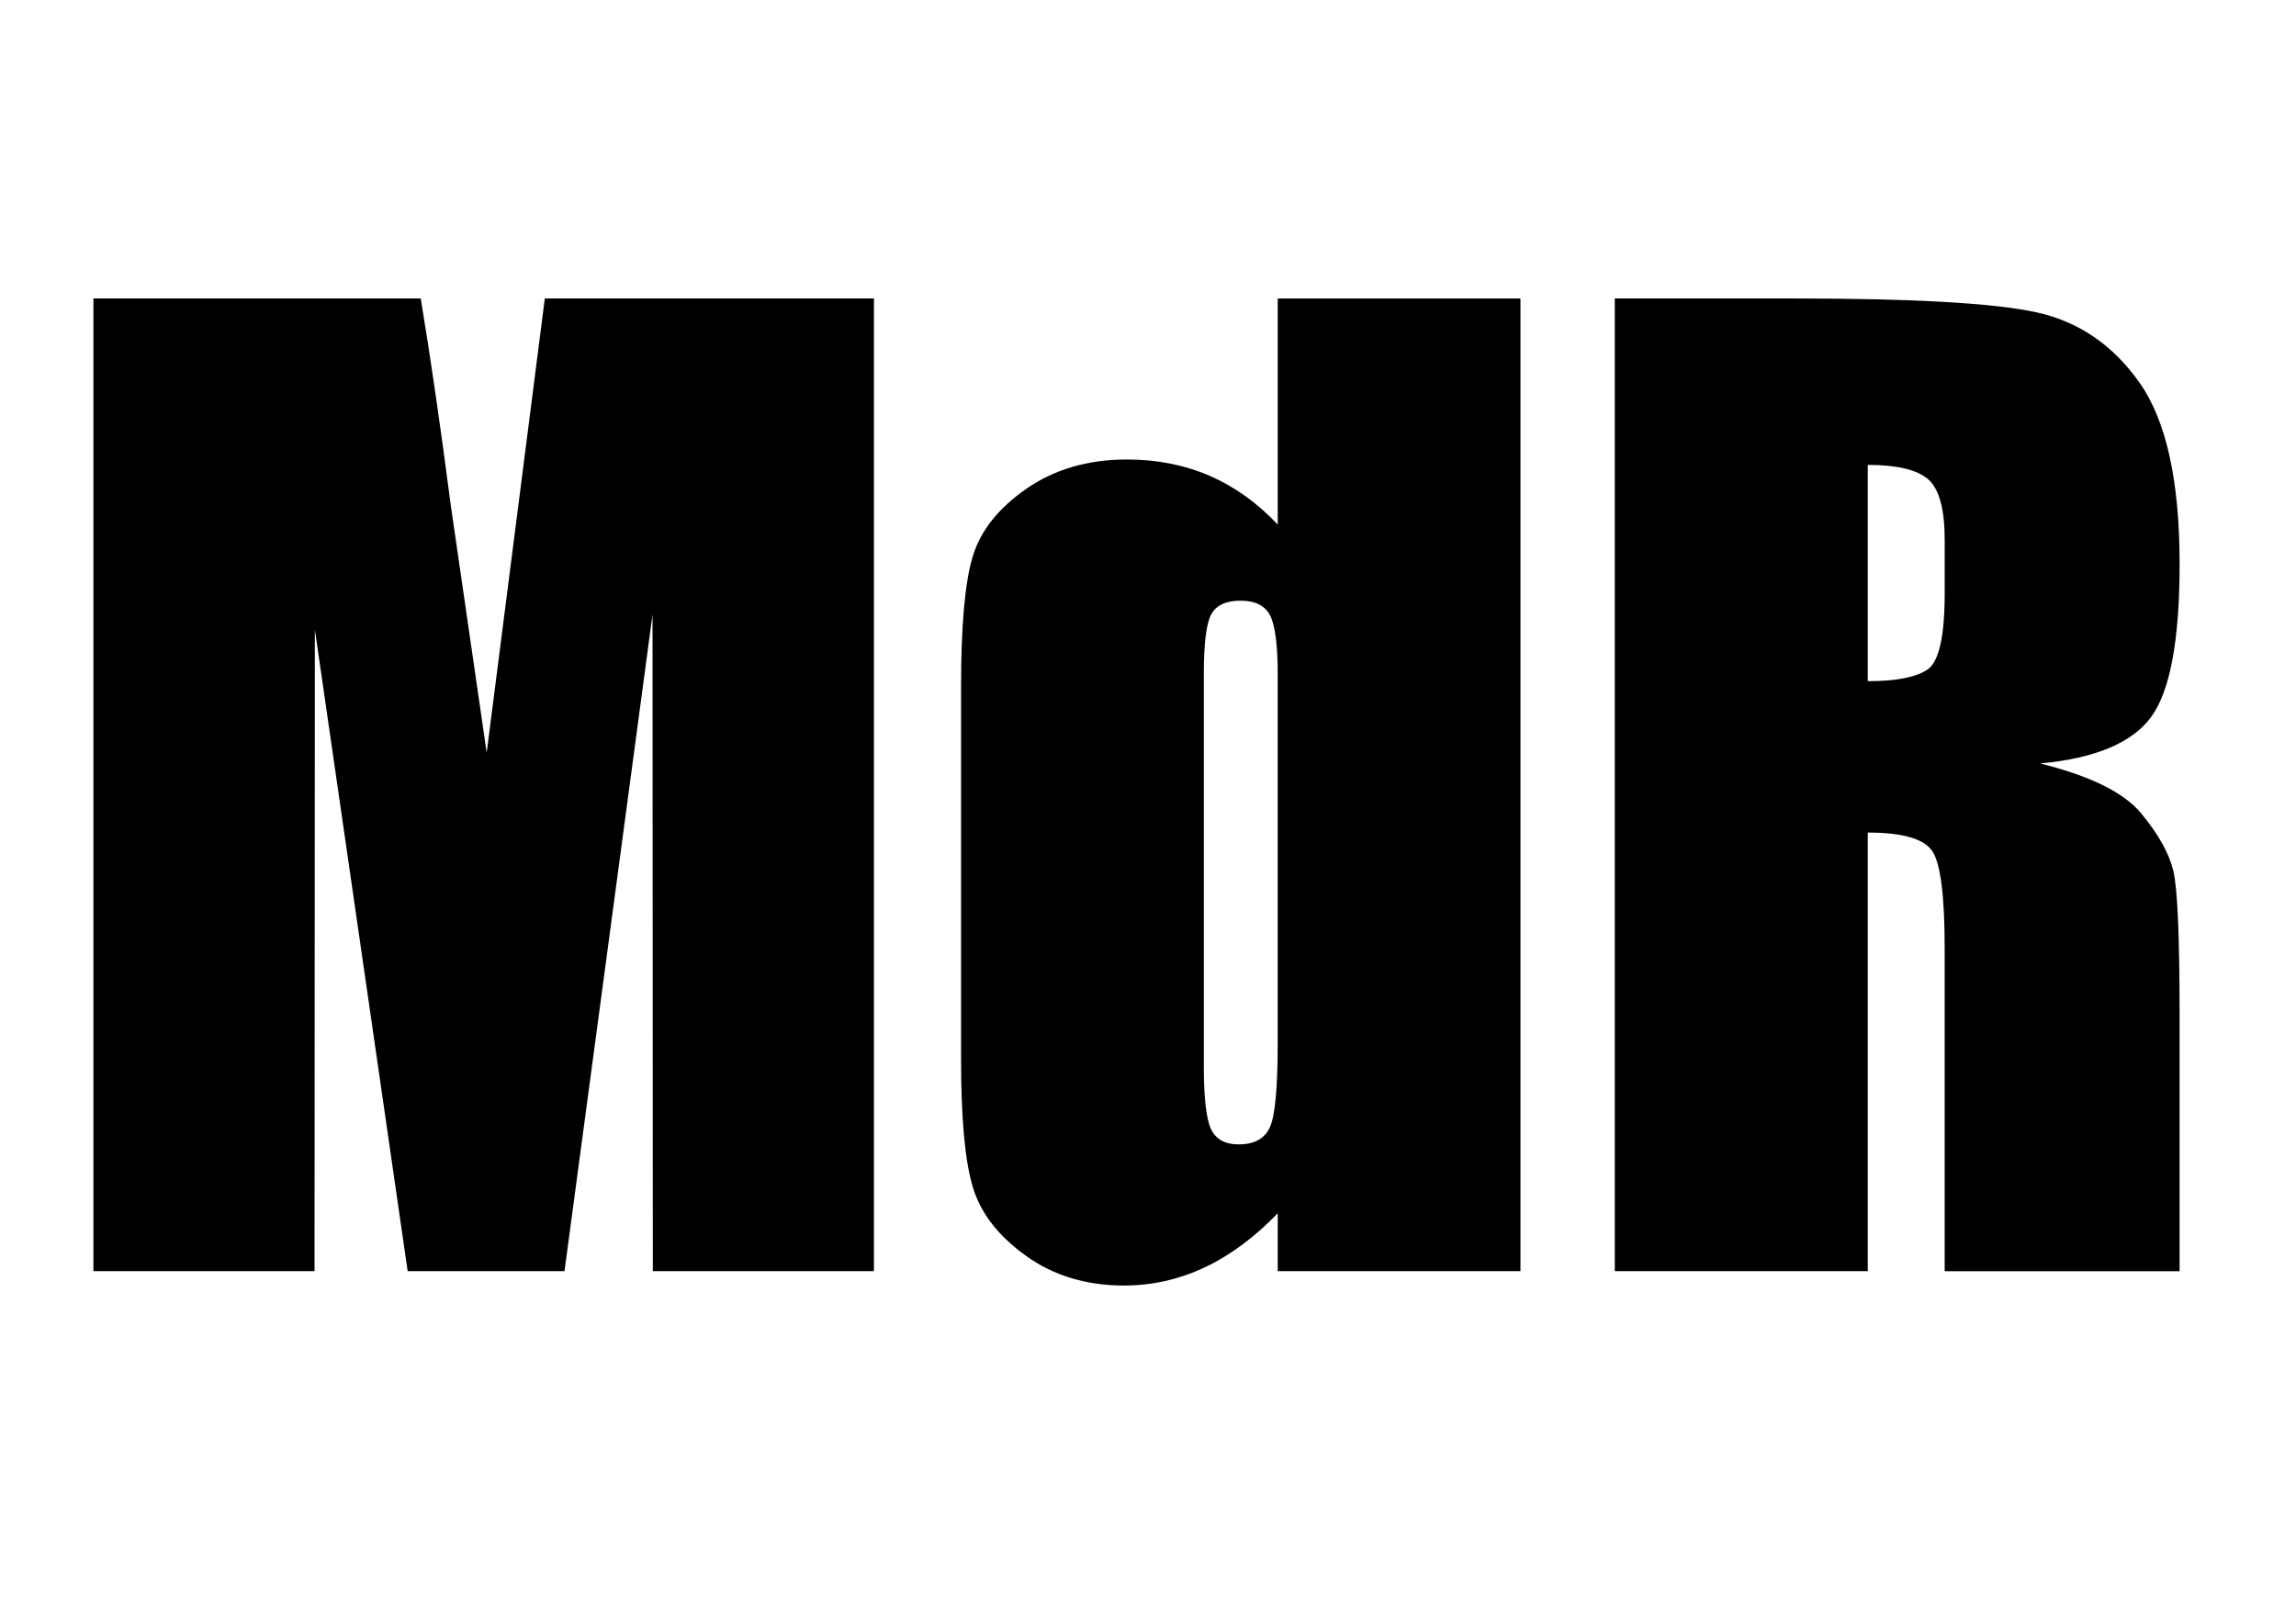
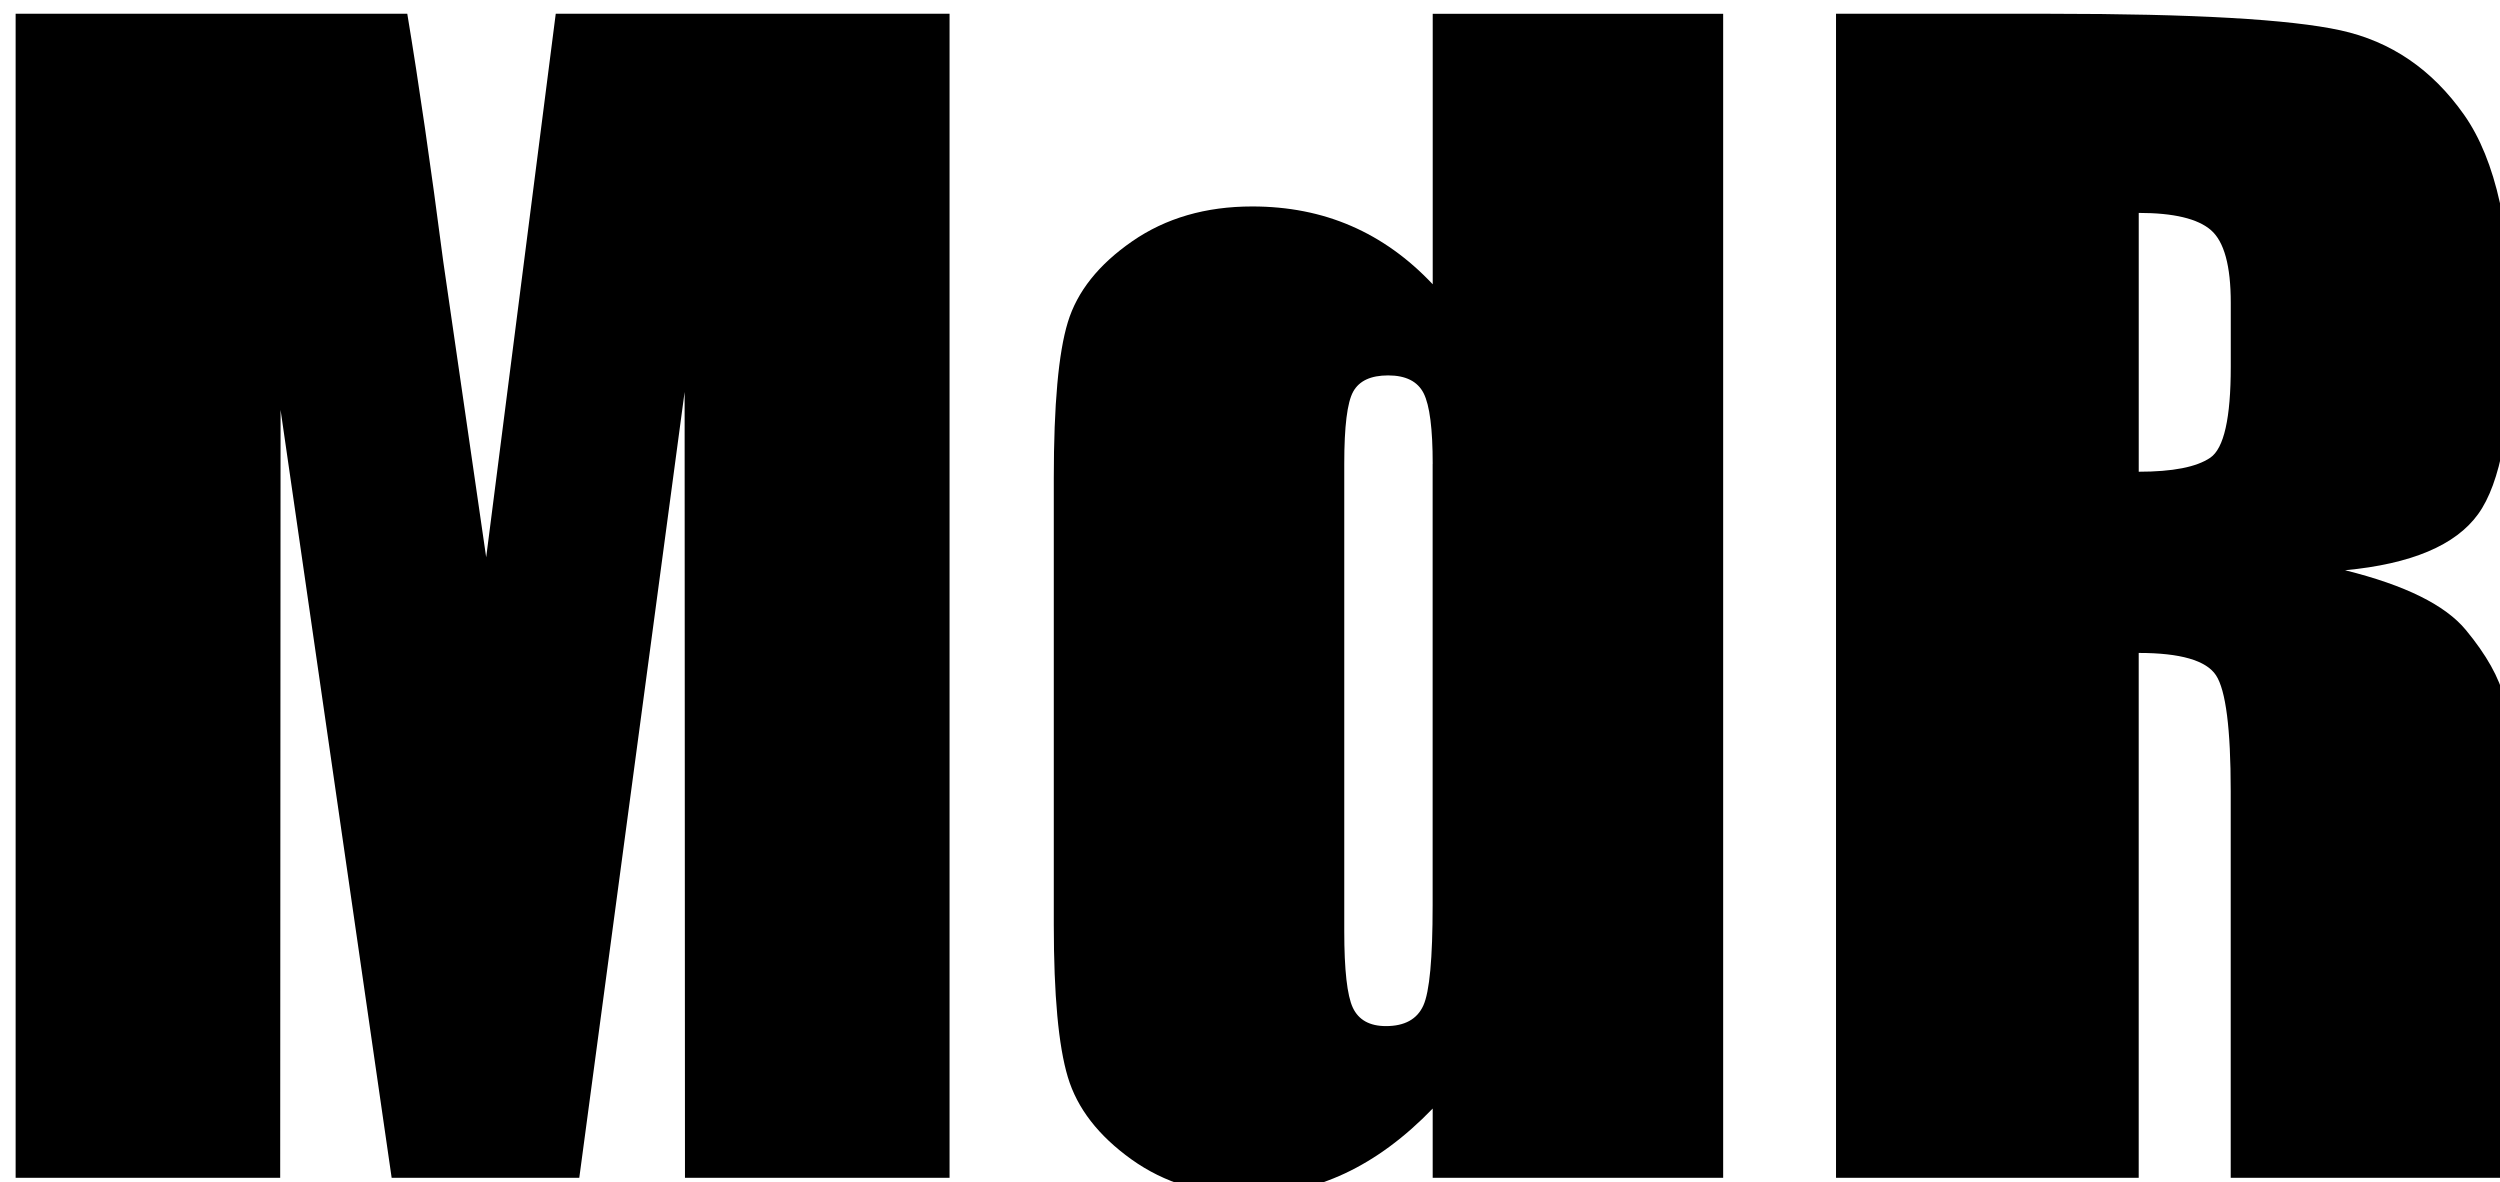
- <svg xmlns="http://www.w3.org/2000/svg" version="1.1" id="Capa_1" x="0px" y="0px" width="100px" height="70px" viewBox="0 0 100 70" enable-background="new 0 0 100 70" xml:space="preserve">
+ <svg xmlns="http://www.w3.org/2000/svg" version="1.1" id="Capa_1" x="0px" y="0px" width="91px" height="43px" viewBox="0 0 91 43" enable-background="new 0 0 91 43" xml:space="preserve">
  <g>
-     <path d="M38.064,13.001v42.37h-9.631L28.42,26.767l-3.834,28.604h-6.83l-4.043-27.95l-0.014,27.95h-9.63v-42.37h14.256   c0.423,2.547,0.858,5.55,1.308,9.007l1.564,10.777l2.532-19.784H38.064z" />
-     <path d="M66.222,13.001v42.37H55.65v-2.52c-1.012,1.049-2.076,1.836-3.193,2.361c-1.116,0.523-2.285,0.785-3.507,0.785   c-1.64,0-3.062-0.432-4.266-1.295c-1.203-0.863-1.976-1.861-2.315-2.996c-0.341-1.135-0.511-2.984-0.511-5.549V29.907   c0-2.669,0.17-4.562,0.511-5.678c0.34-1.117,1.12-2.098,2.342-2.944c1.221-0.846,2.678-1.269,4.37-1.269   c1.309,0,2.508,0.236,3.599,0.708c1.091,0.472,2.081,1.181,2.971,2.125v-9.846H66.222z M55.65,29.383   c0-1.272-0.109-2.128-0.327-2.564c-0.219-0.436-0.65-0.654-1.296-0.654c-0.628,0-1.051,0.196-1.269,0.589   c-0.219,0.393-0.327,1.269-0.327,2.629v17.011c0,1.412,0.104,2.342,0.313,2.787c0.21,0.445,0.611,0.668,1.204,0.668   c0.681,0,1.134-0.25,1.361-0.746c0.227-0.498,0.34-1.715,0.34-3.65V29.383z" />
-     <path d="M70.331,13.001h7.799c5.198,0,8.719,0.201,10.56,0.602c1.841,0.402,3.341,1.426,4.501,3.075s1.74,4.279,1.74,7.89   c0,3.297-0.41,5.513-1.229,6.647c-0.82,1.135-2.434,1.815-4.842,2.042c2.181,0.541,3.646,1.265,4.396,2.172   c0.75,0.907,1.217,1.741,1.4,2.499c0.183,0.76,0.274,2.85,0.274,6.268v11.176H84.698v-14.08c0-2.268-0.179-3.672-0.536-4.213   c-0.358-0.541-1.296-0.813-2.813-0.813v19.105H70.331V13.001z M81.349,20.25v9.421c1.238,0,2.106-0.17,2.604-0.51   c0.498-0.341,0.746-1.443,0.746-3.311v-2.33c0-1.343-0.24-2.224-0.72-2.643C83.499,20.46,82.622,20.25,81.349,20.25z" />
+     <path d="M34.564,0.501v42.37h-9.631L24.92,14.267l-3.834,28.604h-6.83l-4.043-27.95l-0.014,27.95h-9.63V0.501h14.256   c0.423,2.547,0.858,5.55,1.308,9.007l1.564,10.777l2.532-19.784H34.564z" />
+     <path d="M62.723,0.501v42.37H52.15v-2.52c-1.012,1.049-2.076,1.836-3.193,2.36c-1.116,0.522-2.285,0.785-3.507,0.785   c-1.64,0-3.062-0.433-4.266-1.295c-1.203-0.863-1.976-1.861-2.315-2.996c-0.341-1.136-0.511-2.983-0.511-5.549v-16.25   c0-2.669,0.17-4.562,0.511-5.678c0.34-1.117,1.12-2.098,2.342-2.944c1.221-0.846,2.678-1.269,4.37-1.269   c1.31,0,2.508,0.236,3.599,0.708c1.092,0.472,2.082,1.181,2.971,2.125V0.503h10.572V0.501z M52.15,16.883   c0-1.272-0.109-2.128-0.327-2.564c-0.22-0.436-0.65-0.654-1.296-0.654c-0.629,0-1.051,0.196-1.27,0.589s-0.326,1.269-0.326,2.629   v17.012c0,1.412,0.104,2.342,0.313,2.787c0.21,0.444,0.611,0.668,1.204,0.668c0.681,0,1.134-0.25,1.36-0.746   c0.228-0.498,0.34-1.715,0.34-3.65v-16.07H52.15z" />
+     <path d="M66.831,0.501h7.799c5.198,0,8.72,0.201,10.56,0.602c1.842,0.402,3.342,1.426,4.502,3.075c1.16,1.649,1.74,4.279,1.74,7.89   c0,3.297-0.41,5.513-1.229,6.647c-0.82,1.135-2.435,1.815-4.843,2.042c2.182,0.541,3.646,1.265,4.396,2.173   c0.75,0.906,1.217,1.74,1.4,2.498c0.183,0.76,0.273,2.85,0.273,6.268v11.177H81.198v-14.08c0-2.269-0.179-3.672-0.536-4.213   s-1.296-0.813-2.813-0.813v19.105H66.831V0.501z M77.85,7.75v9.421c1.237,0,2.105-0.17,2.604-0.51   c0.498-0.341,0.746-1.443,0.746-3.311v-2.33c0-1.343-0.24-2.224-0.721-2.643C79.999,7.96,79.122,7.75,77.85,7.75z" />
  </g>
</svg>
